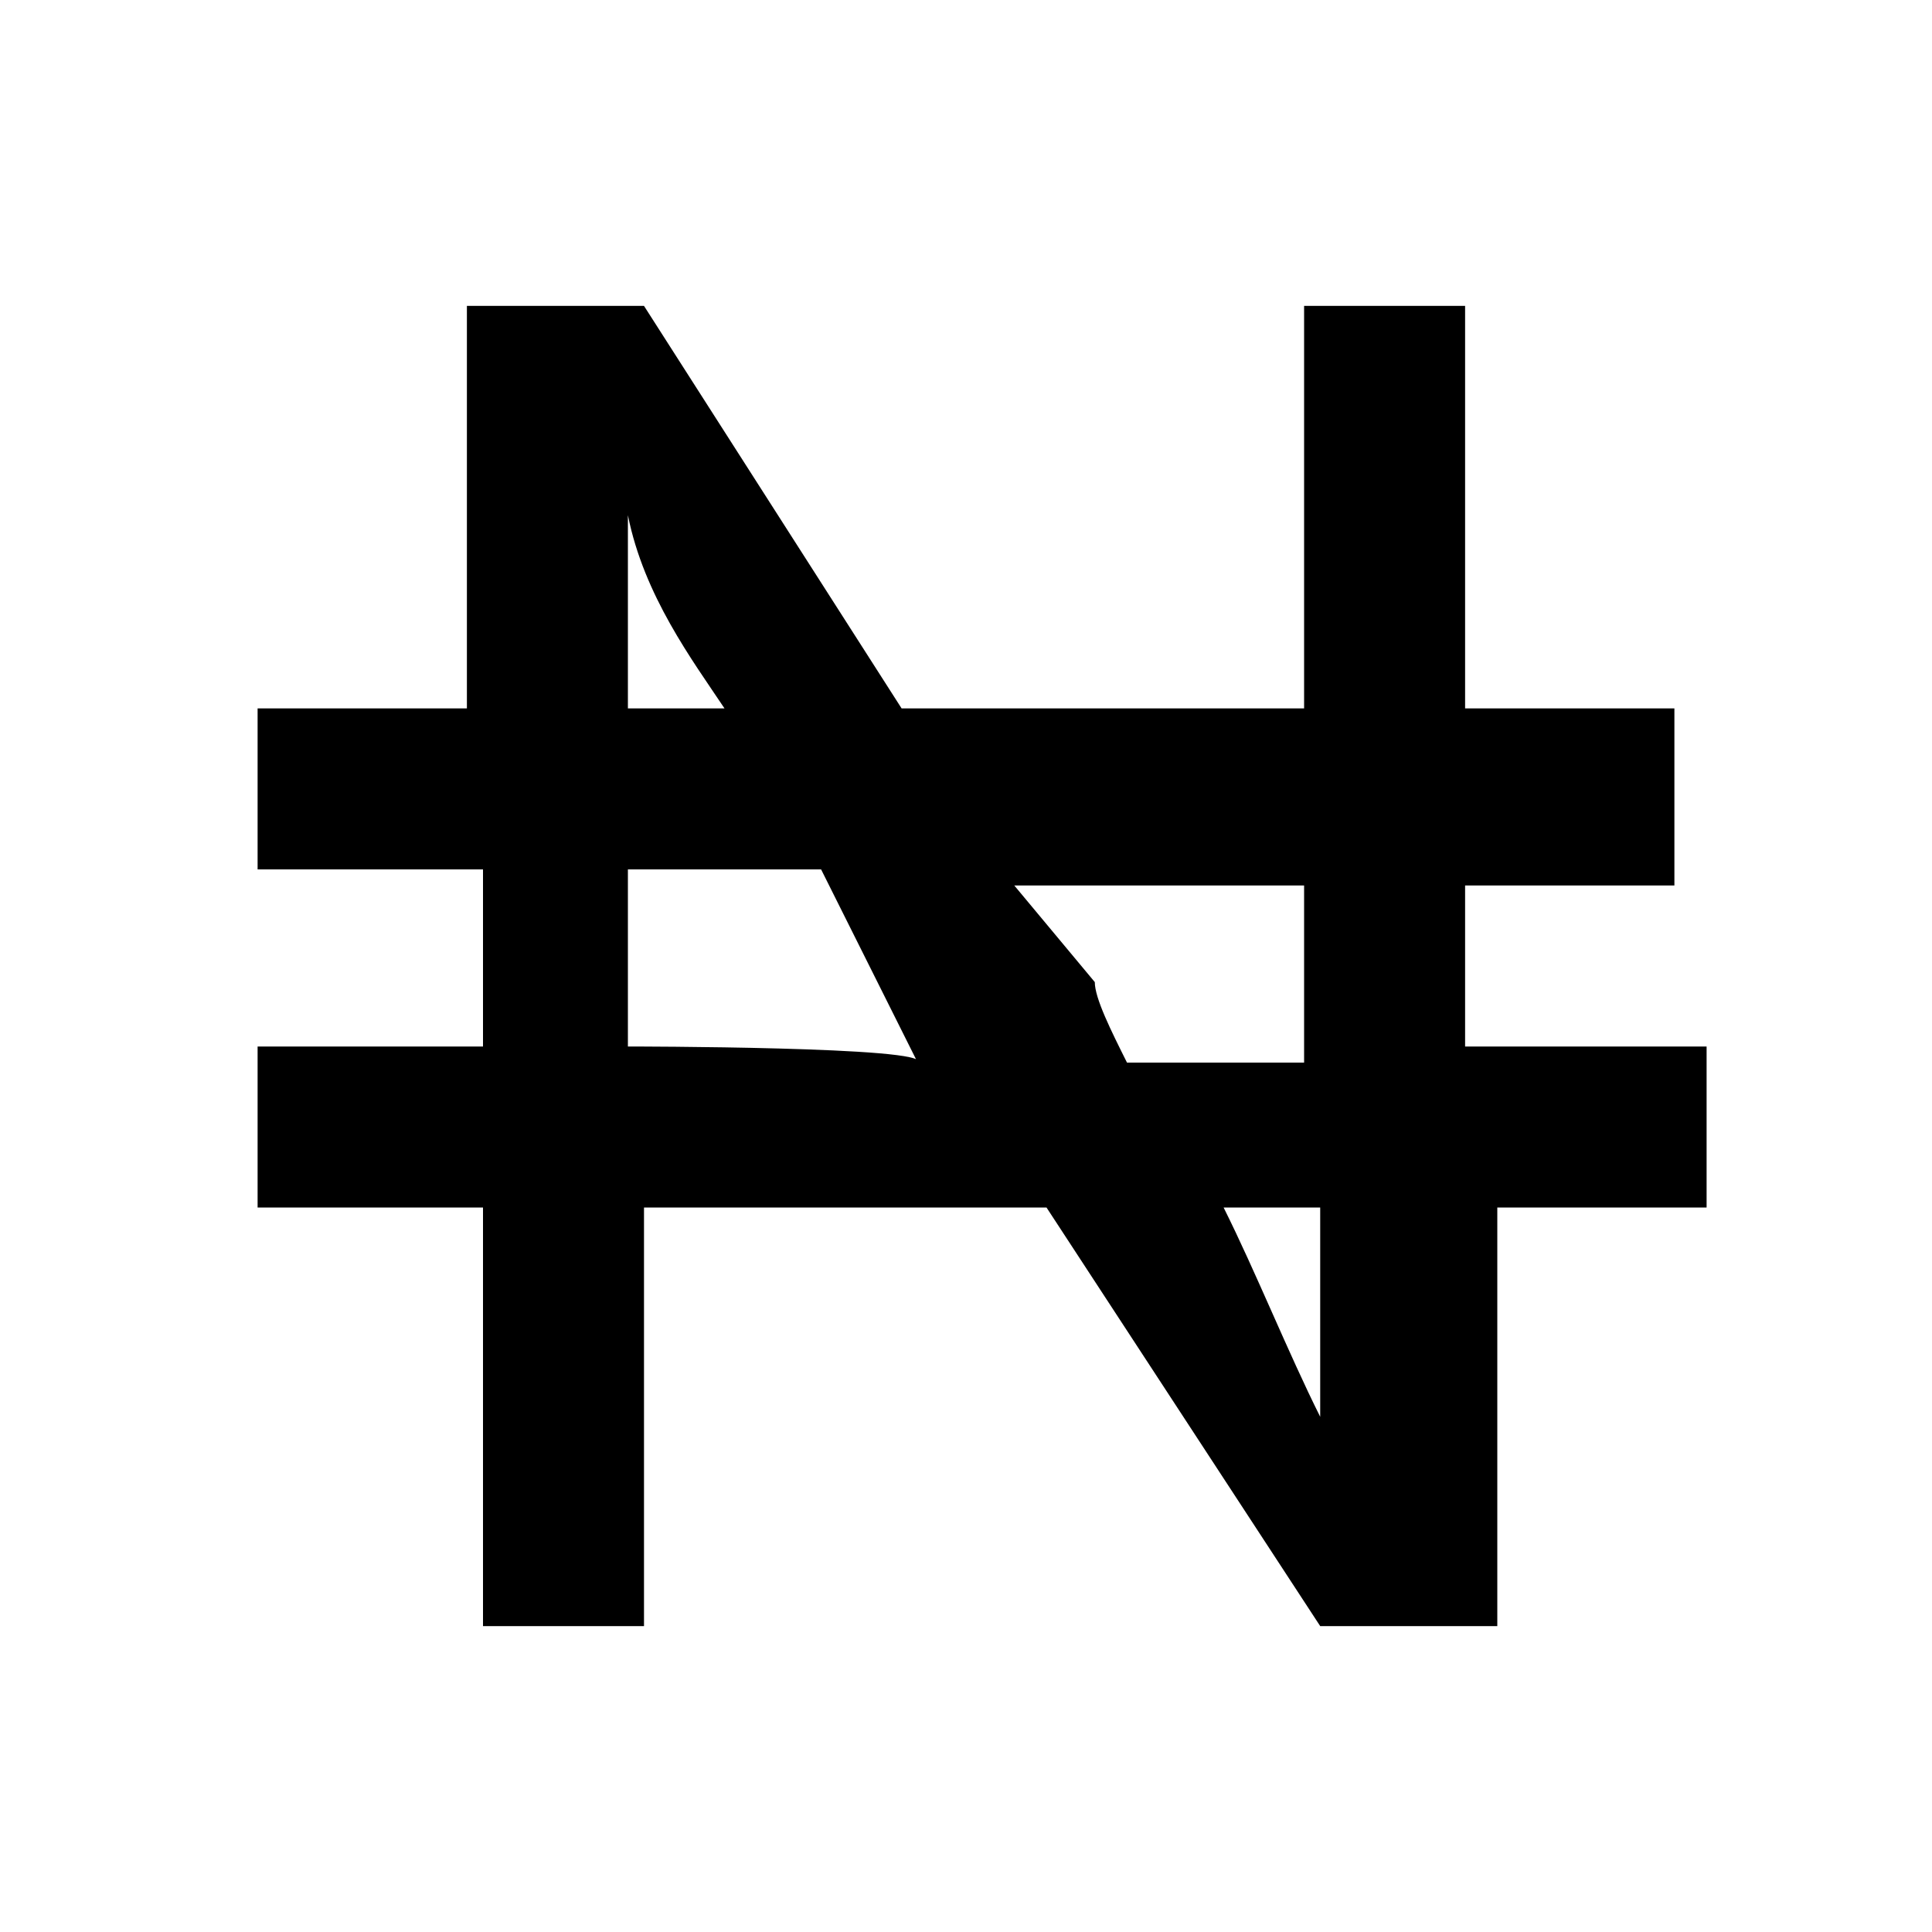
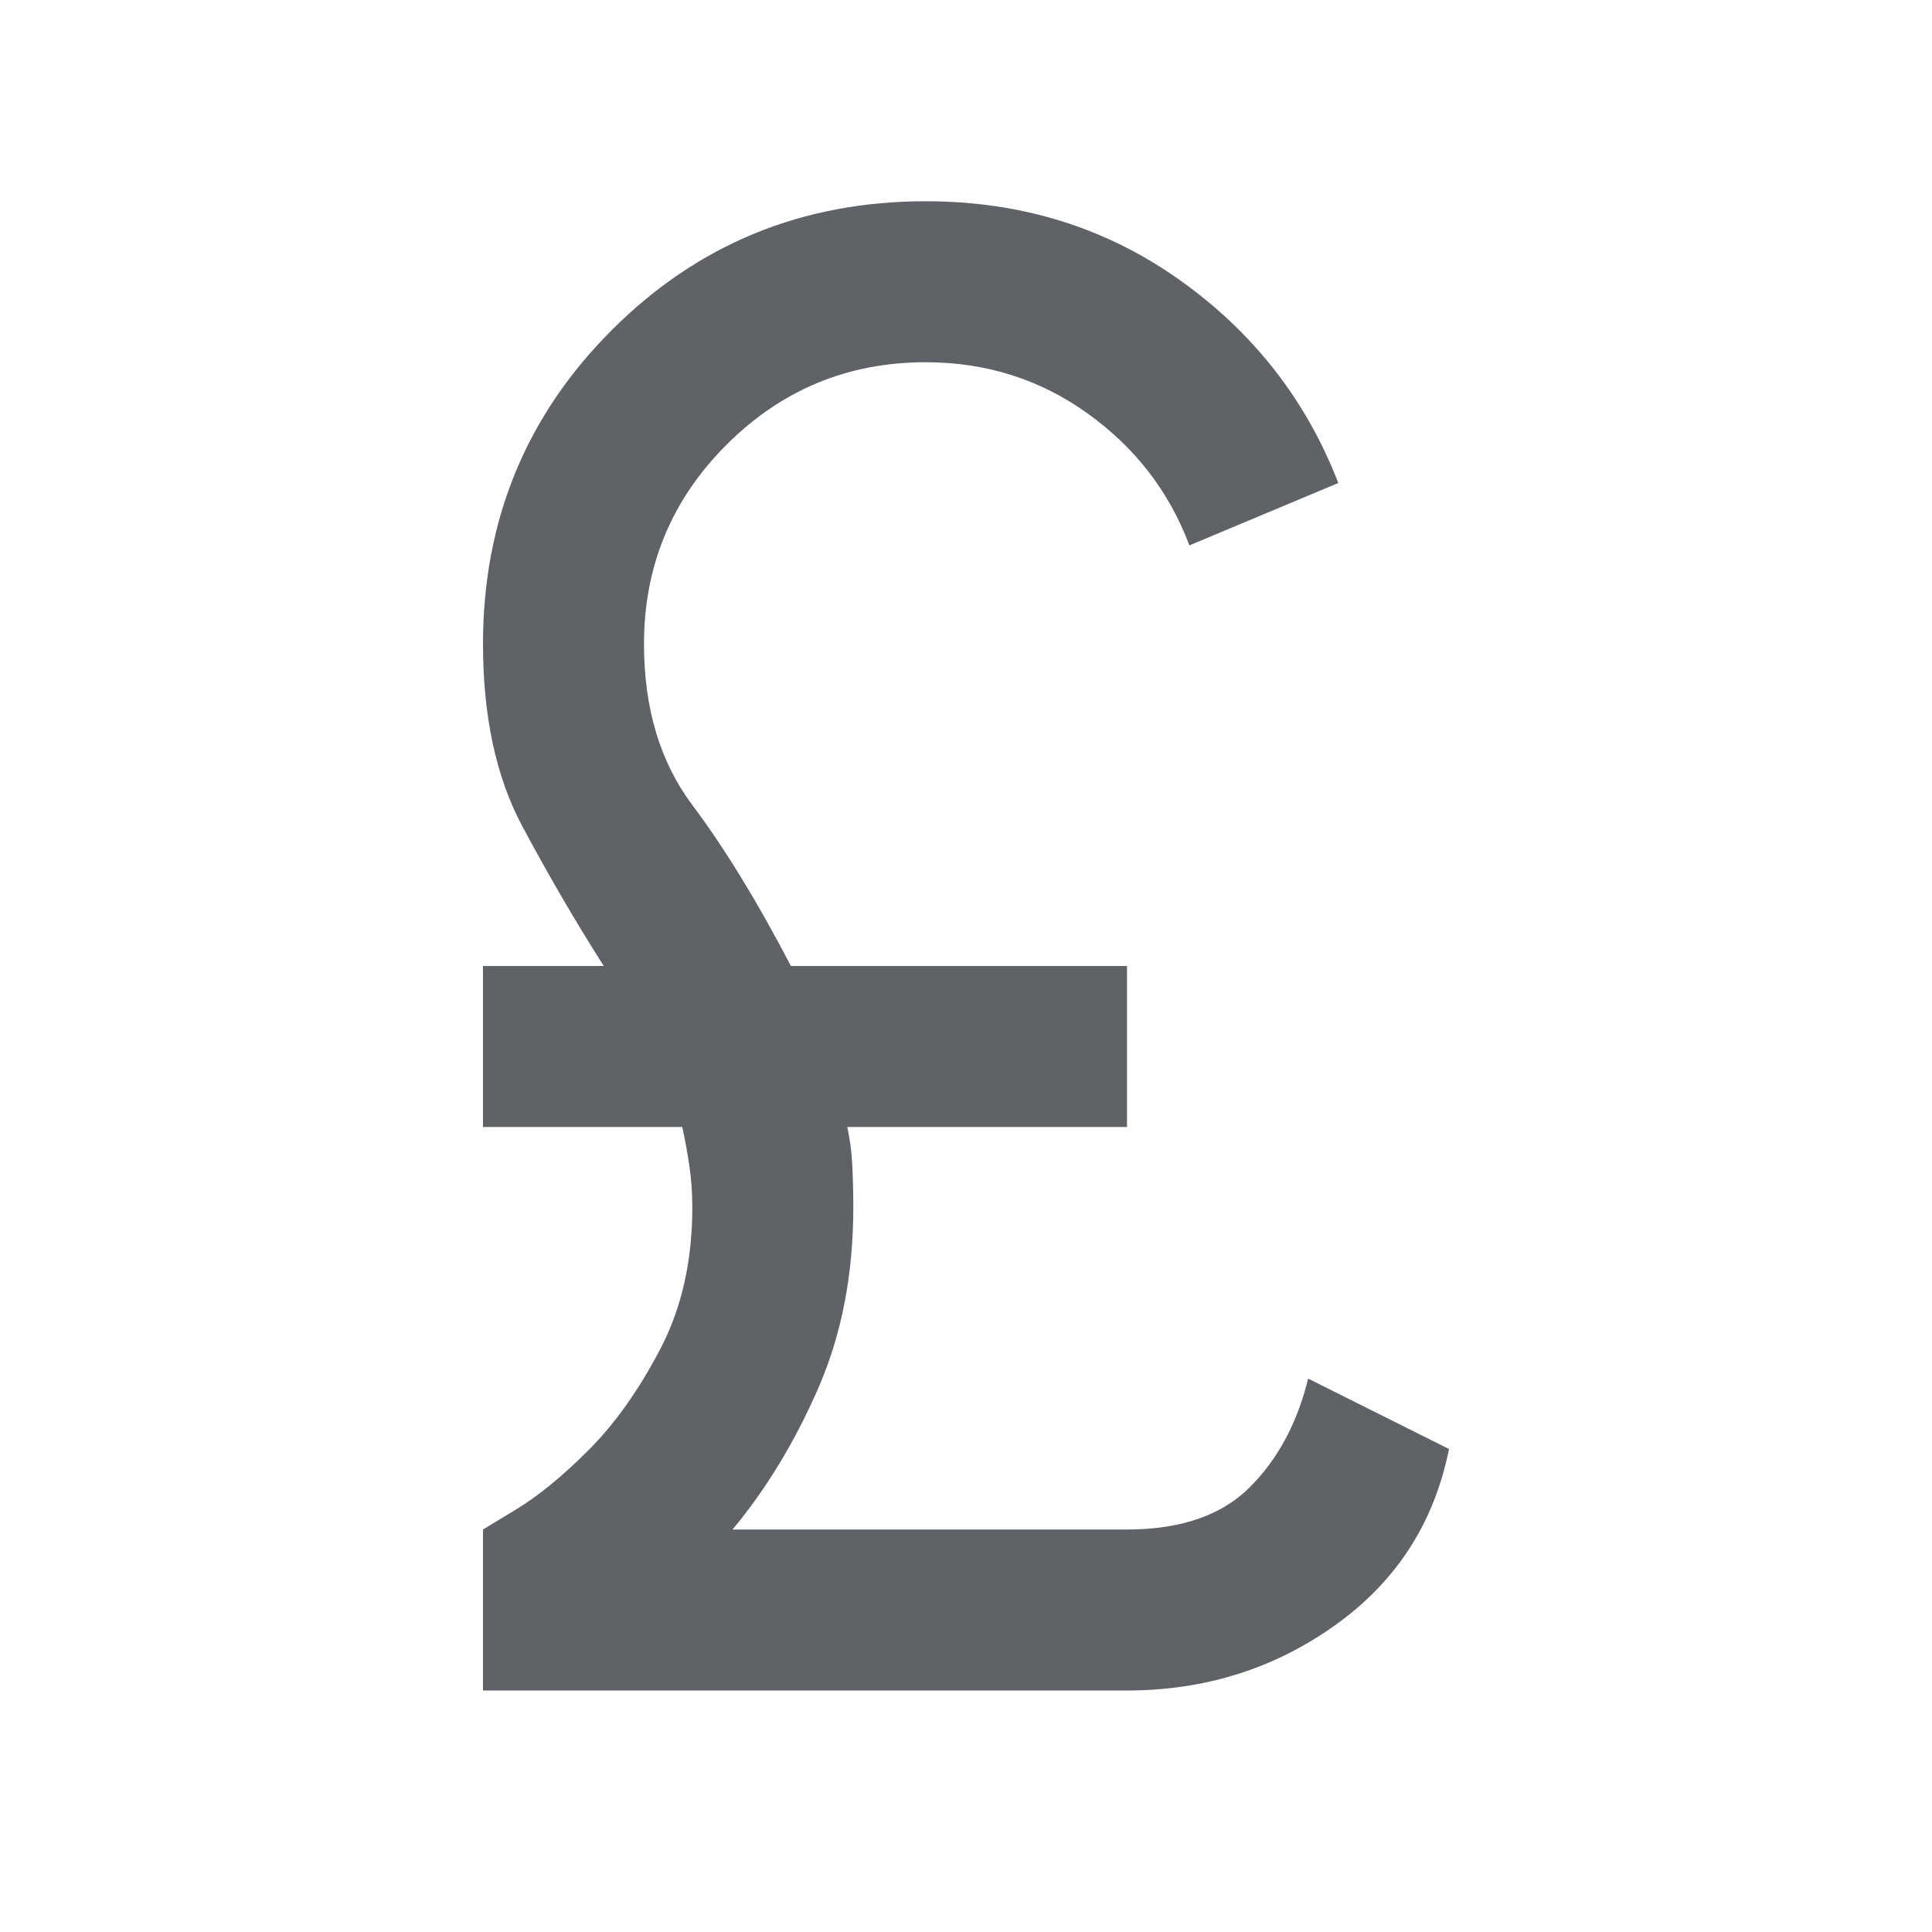
- <svg xmlns="http://www.w3.org/2000/svg" version="1.1" id="Layer_1" x="0px" y="0px" viewBox="0 0 12 12" style="enable-background:new 0 0 12 12;" xml:space="preserve">
-   <style type="text/css">
- 	.st0{display:none;}
- </style>
-   <path class="st0" d="M7.4,6.5c-0.5,0.2-1,0.2-1.5-0.1c-0.5-0.2-0.8-0.6-1-1.1S4.7,4.3,5,3.8c0.2-0.5,0.6-0.8,1.1-1s1-0.2,1.5,0.1  c0.5,0.2,0.8,0.6,1,1.1c0.2,0.5,0.2,1-0.1,1.5C8.3,6,7.9,6.4,7.4,6.5z M3.3,10.5c-0.2,0.1-0.5,0.1-0.7,0s-0.4-0.3-0.5-0.6l-2.3-6.1  c-0.1-0.2-0.1-0.5,0-0.7c0.1-0.3,0.3-0.5,0.6-0.6l9.8-3.6c0.2-0.1,0.5-0.1,0.7,0c0.2,0.1,0.4,0.3,0.5,0.6l2.2,6.1  c0.1,0.2,0.1,0.5,0,0.7S13.3,6.7,13,6.8L3.3,10.5z M4.5,9l6.7-2.5c-0.2-0.4-0.1-0.9,0-1.3c0.2-0.4,0.5-0.7,0.9-0.8L11,1.3  c-0.4,0.2-0.9,0.1-1.3,0C9.3,1.1,9,0.8,8.9,0.4L2.2,2.9c0.2,0.4,0.1,0.9,0,1.3C2,4.5,1.7,4.8,1.3,5l1.1,3.1c0.4-0.2,0.9-0.1,1.3,0  C4,8.3,4.3,8.6,4.5,9L4.5,9z M12.4,9.3L2.1,13c-0.2,0.1-0.5,0.1-0.7,0S1,12.7,0.9,12.4l-2.5-6.6c0-0.1,0-0.3,0-0.4  c0.1-0.1,0.2-0.2,0.3-0.2s0.3,0,0.4,0c0.1,0.1,0.2,0.2,0.2,0.3l2.4,6.6L12,8.4c0.1,0,0.3,0,0.4,0c0.1,0.1,0.2,0.2,0.3,0.3  c0,0.1,0,0.3,0,0.4C12.6,9.1,12.5,9.2,12.4,9.3L12.4,9.3z M2.9,9.6L2.9,9.6z" />
-   <path d="M10.4,5.5V4.4H9.1V1.9h-1v2.5H5.6L4,1.9H2.9v2.5H1.6v1H3v1.1H1.6v1H3v2.6h1V7.5h2.5l1.7,2.6h1.1V7.5h1.3v-1H9.1V5.5H10.4z   M3.9,3.2L3.9,3.2C4,3.7,4.3,4.1,4.5,4.4H3.9C3.9,4.1,3.9,3.7,3.9,3.2z M3.9,6.5c0-0.4,0-0.7,0-1.1h1.2C5.2,5.6,5.3,5.8,5.4,6  l0.3,0.6C5.8,6.5,3.9,6.5,3.9,6.5z M6.8,6.1L6.3,5.5h1.8c0,0.4,0,0.7,0,1.1H7C6.9,6.4,6.8,6.2,6.8,6.1z M8.2,8.8  C8,8.4,7.8,7.9,7.6,7.5h0.6C8.2,7.9,8.2,8.4,8.2,8.8L8.2,8.8z" />
+ <svg xmlns="http://www.w3.org/2000/svg" height="24px" viewBox="0 -960 960 960" width="24px" fill="#5f6368">
+   <path d="M240-120v-80l16.5-10q16.5-10 36-29.5t35.5-50q16-30.5 16-70.5 0-11-1.5-21t-3.5-19h-99v-80h60q-21-33-40.5-69.5T240-640q0-92 64-156t156-64q71 0 126 39t79 101l-74 31q-15-40-50.5-65.5T460-780q-58 0-99 41t-41 99q0 48 24 80t49 80h167v80H421q2 9 2.5 19t.5 21q0 50-17.5 90T364-200h196q40 0 61-21t29-54l70 35q-11 55-56.5 87.5T560-120H240Z" />
</svg>
